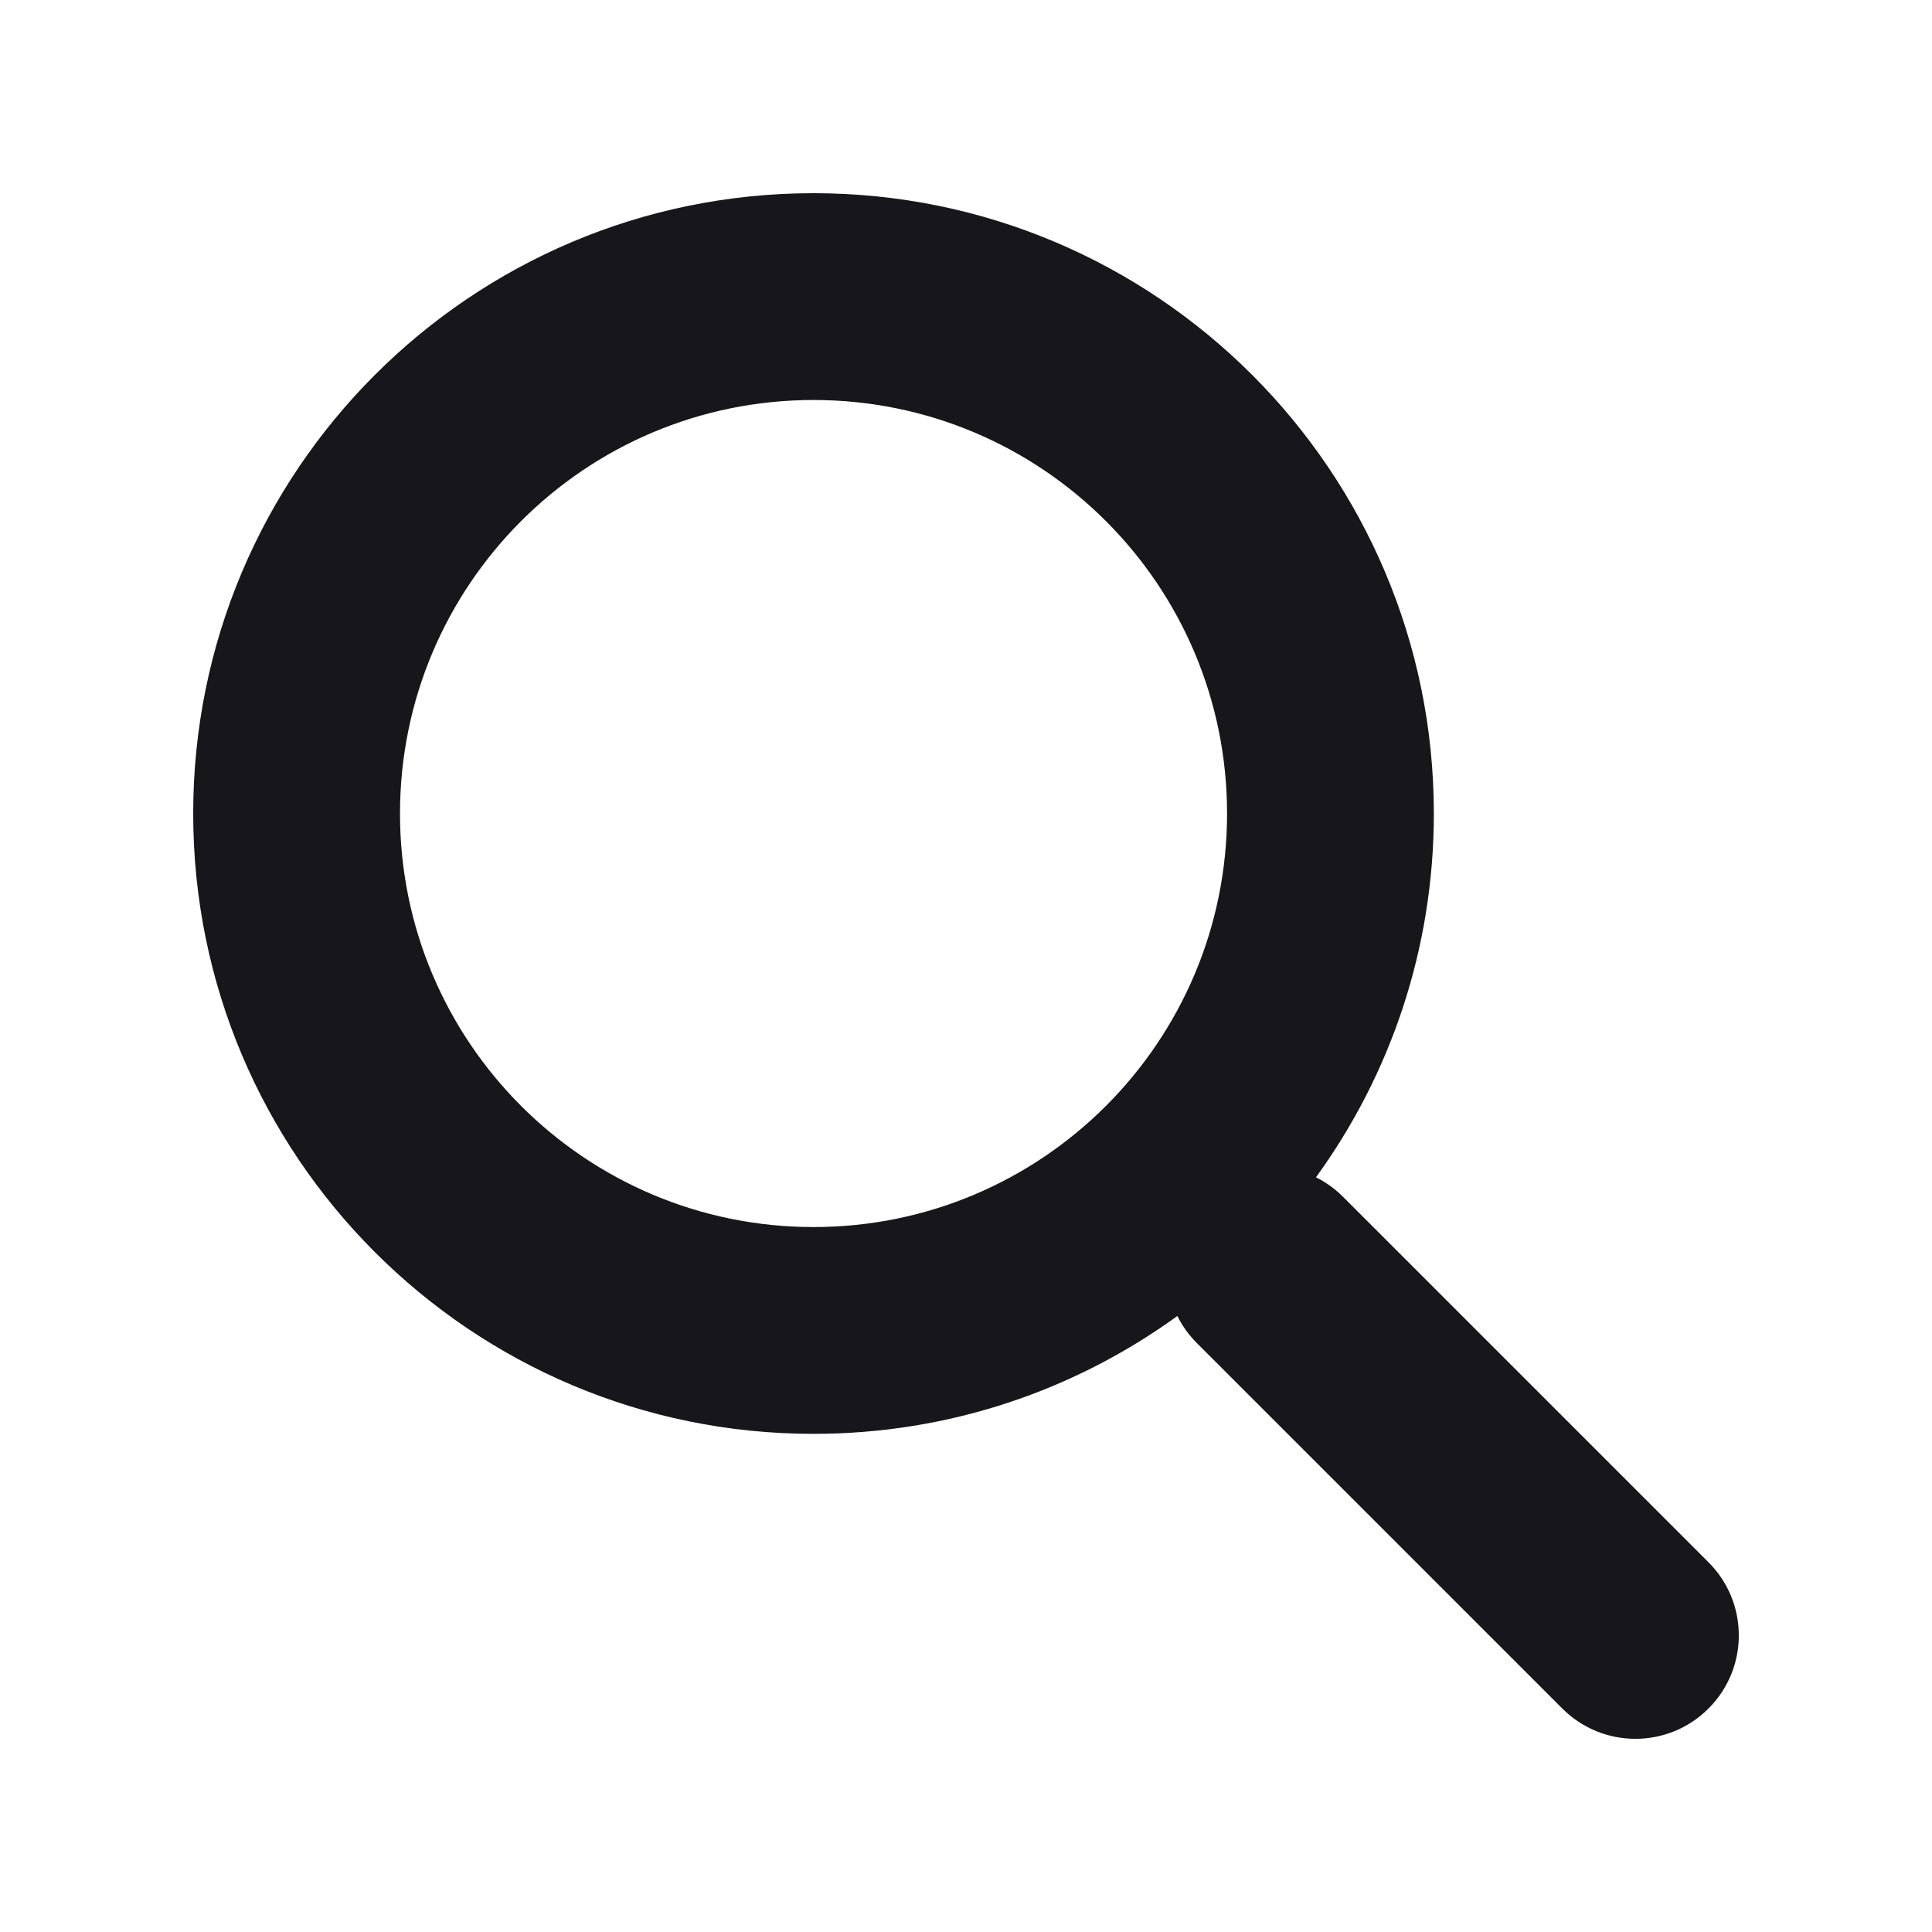
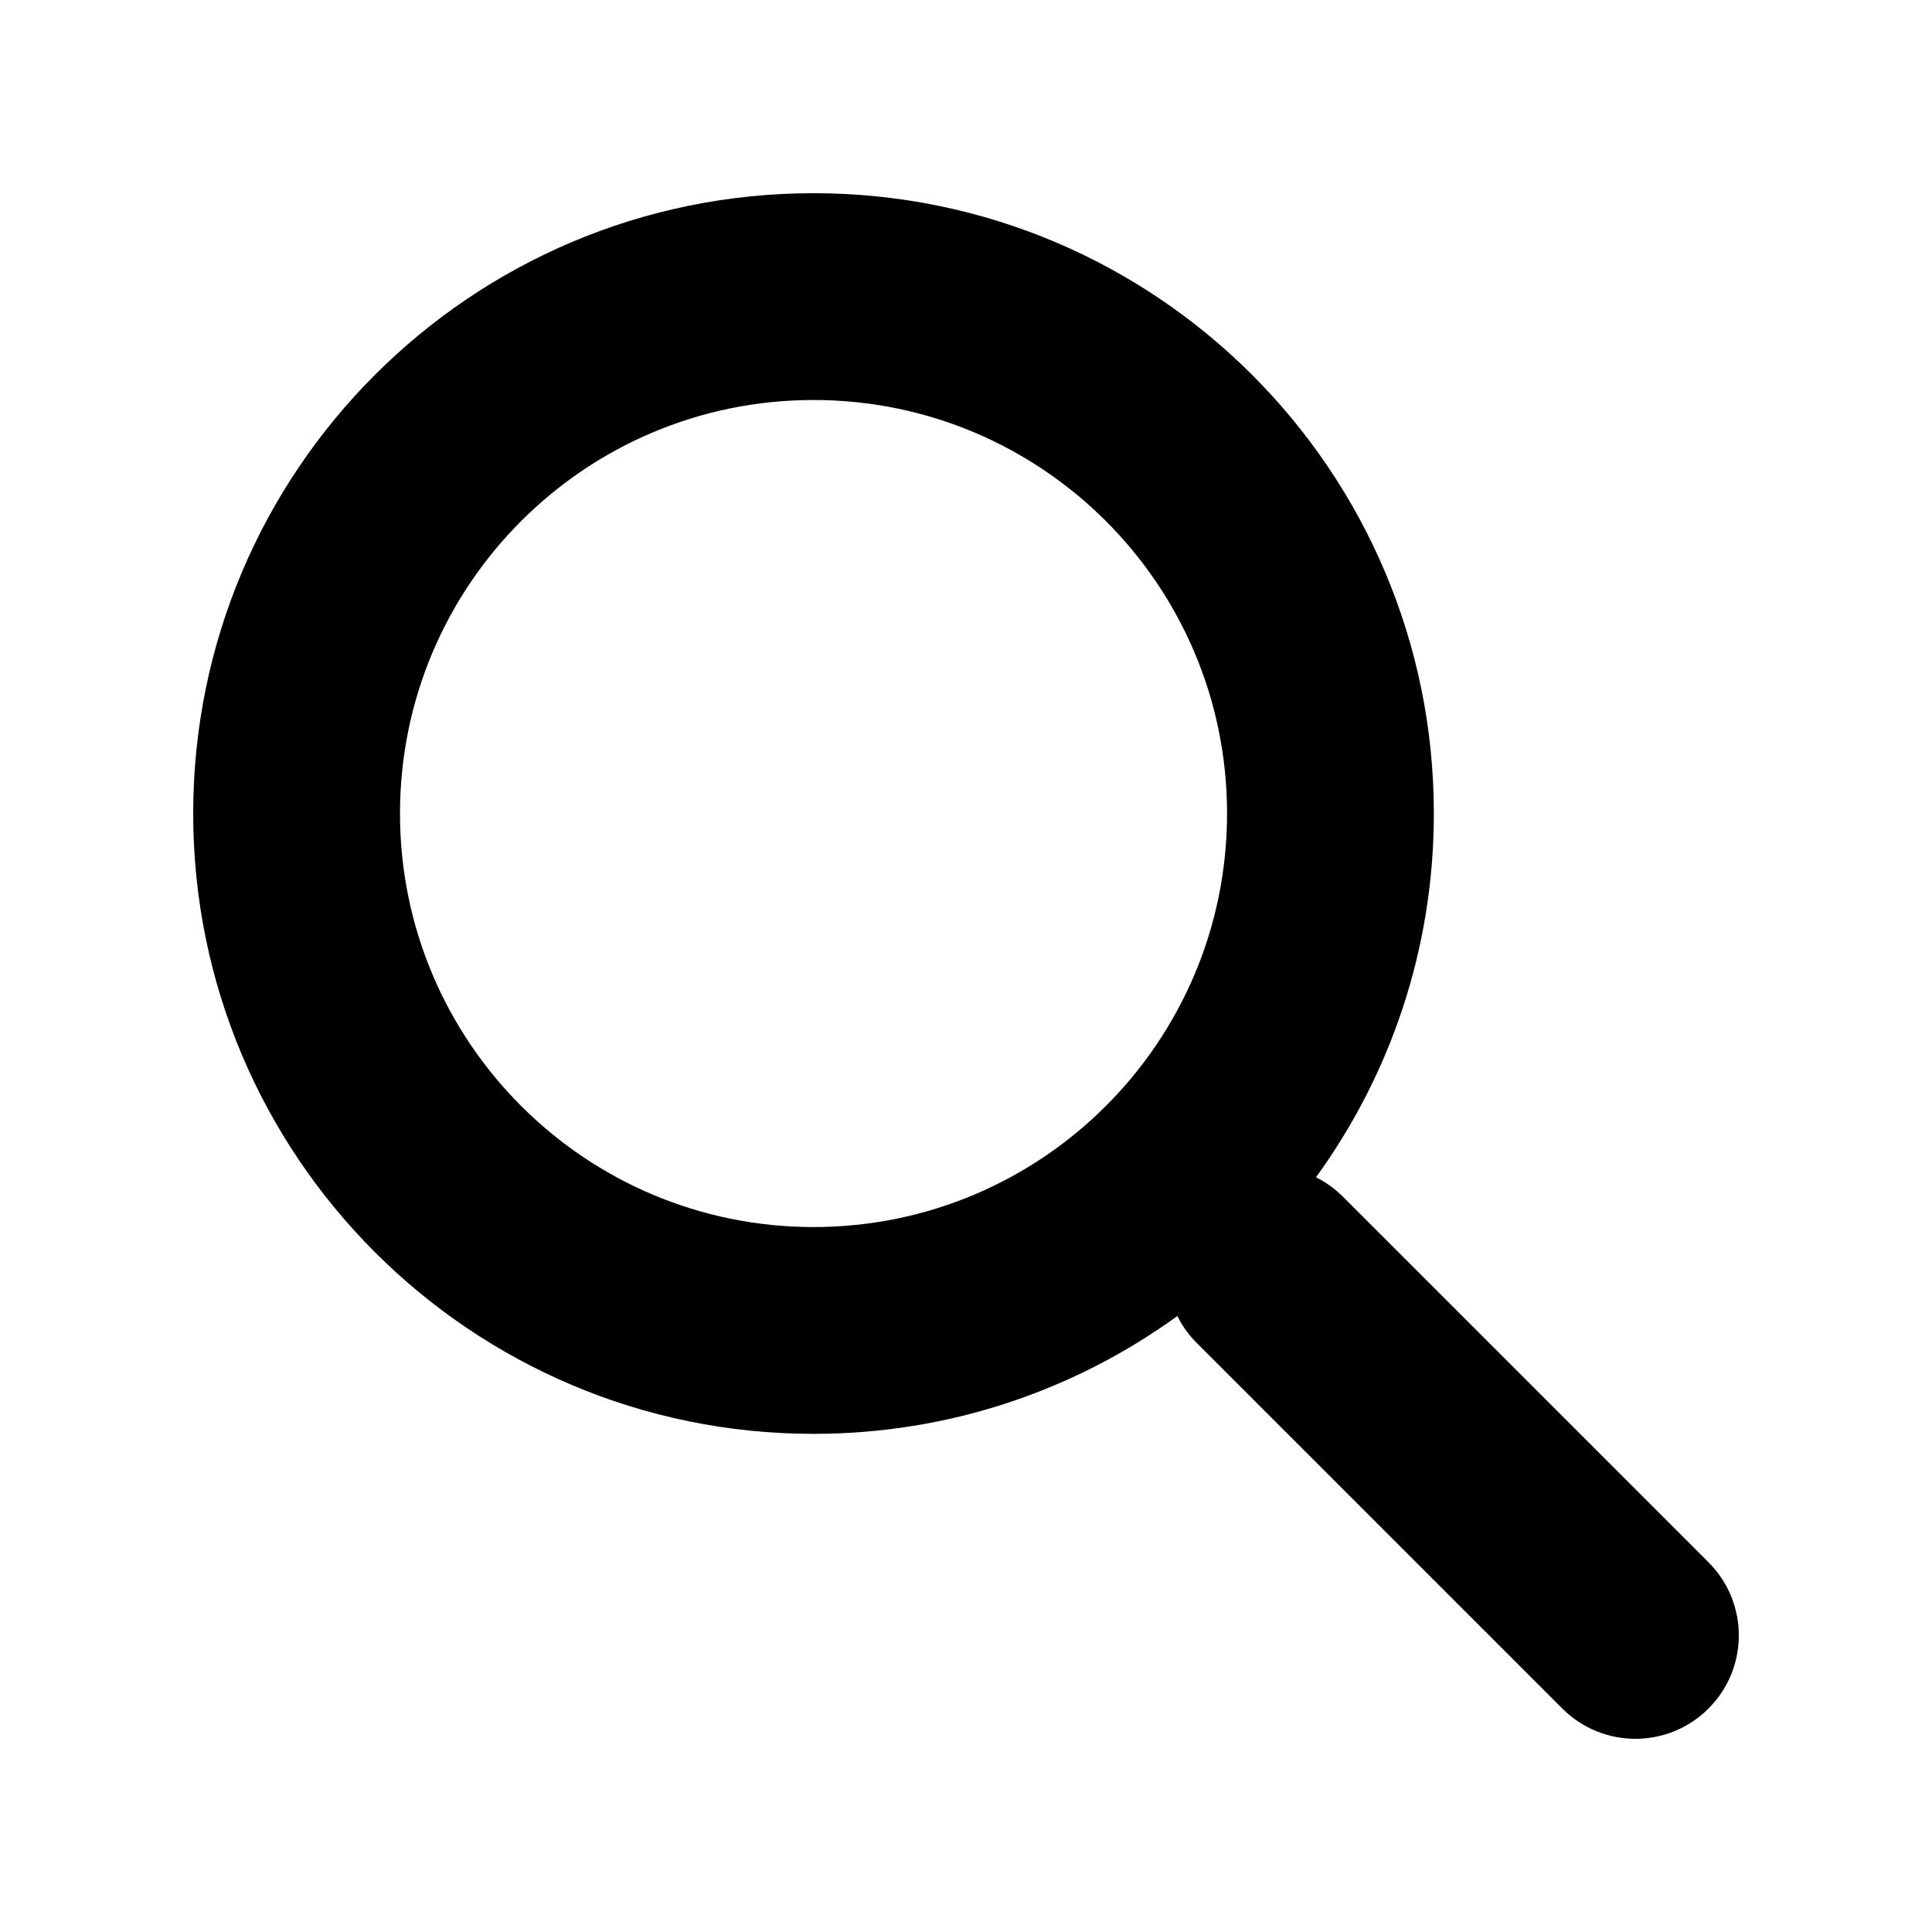
- <svg xmlns="http://www.w3.org/2000/svg" width="25" height="25" viewBox="0 0 25 25" fill="none">
-   <path fill-rule="evenodd" clip-rule="evenodd" d="M15.235 17.029C13.912 17.988 12.286 18.554 10.527 18.554C6.094 18.554 2.5 14.96 2.5 10.527C2.5 6.094 6.094 2.5 10.527 2.5C14.96 2.5 18.554 6.094 18.554 10.527C18.554 12.285 17.988 13.912 17.029 15.234C17.155 15.297 17.273 15.381 17.378 15.486L22.108 20.216C22.631 20.738 22.631 21.586 22.108 22.108C21.586 22.631 20.739 22.631 20.216 22.108L15.486 17.378C15.381 17.273 15.297 17.155 15.235 17.029ZM15.878 10.527C15.878 13.482 13.482 15.878 10.527 15.878C7.571 15.878 5.176 13.482 5.176 10.527C5.176 7.571 7.571 5.176 10.527 5.176C13.482 5.176 15.878 7.571 15.878 10.527Z" fill="#17171B" />
+ <svg xmlns="http://www.w3.org/2000/svg" width="25" height="25" viewBox="0 0 25 25">
+   <path fill-rule="evenodd" clip-rule="evenodd" d="M15.235 17.029C13.912 17.988 12.286 18.554 10.527 18.554C6.094 18.554 2.5 14.96 2.5 10.527C2.5 6.094 6.094 2.5 10.527 2.5C14.96 2.5 18.554 6.094 18.554 10.527C18.554 12.285 17.988 13.912 17.029 15.234C17.155 15.297 17.273 15.381 17.378 15.486L22.108 20.216C22.631 20.738 22.631 21.586 22.108 22.108C21.586 22.631 20.739 22.631 20.216 22.108L15.486 17.378C15.381 17.273 15.297 17.155 15.235 17.029ZM15.878 10.527C15.878 13.482 13.482 15.878 10.527 15.878C7.571 15.878 5.176 13.482 5.176 10.527C5.176 7.571 7.571 5.176 10.527 5.176C13.482 5.176 15.878 7.571 15.878 10.527Z" />
</svg>
